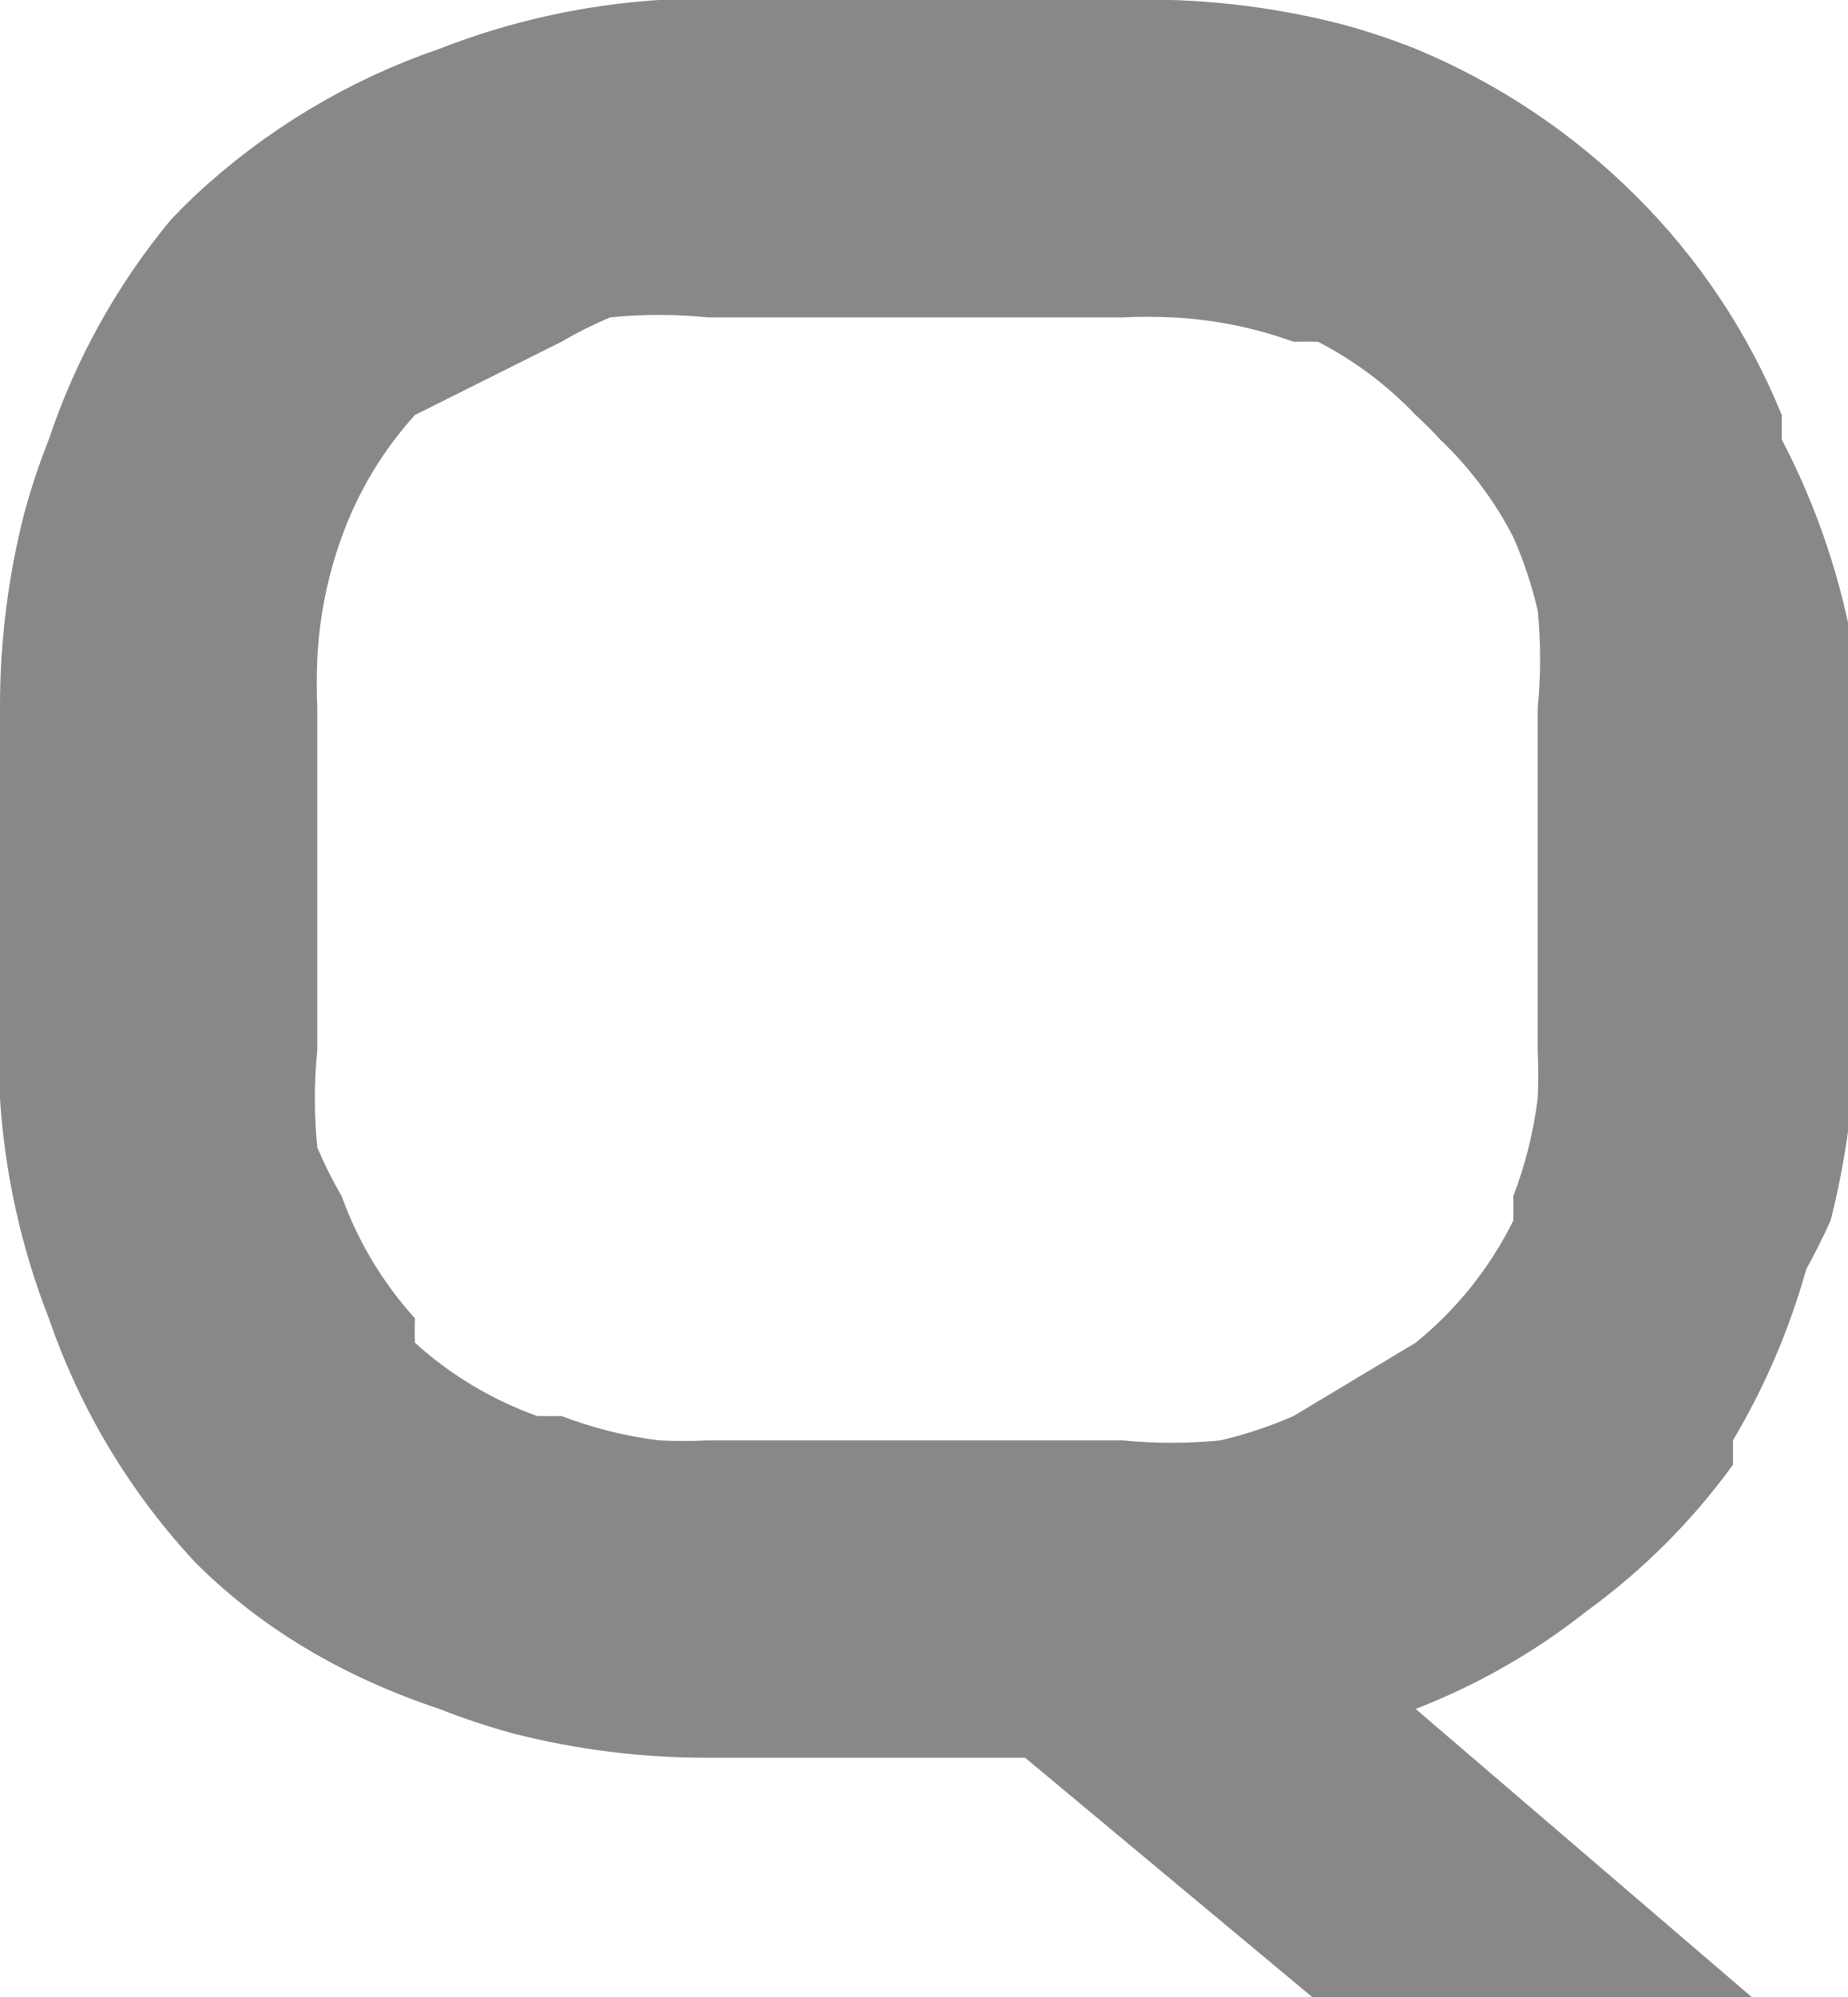
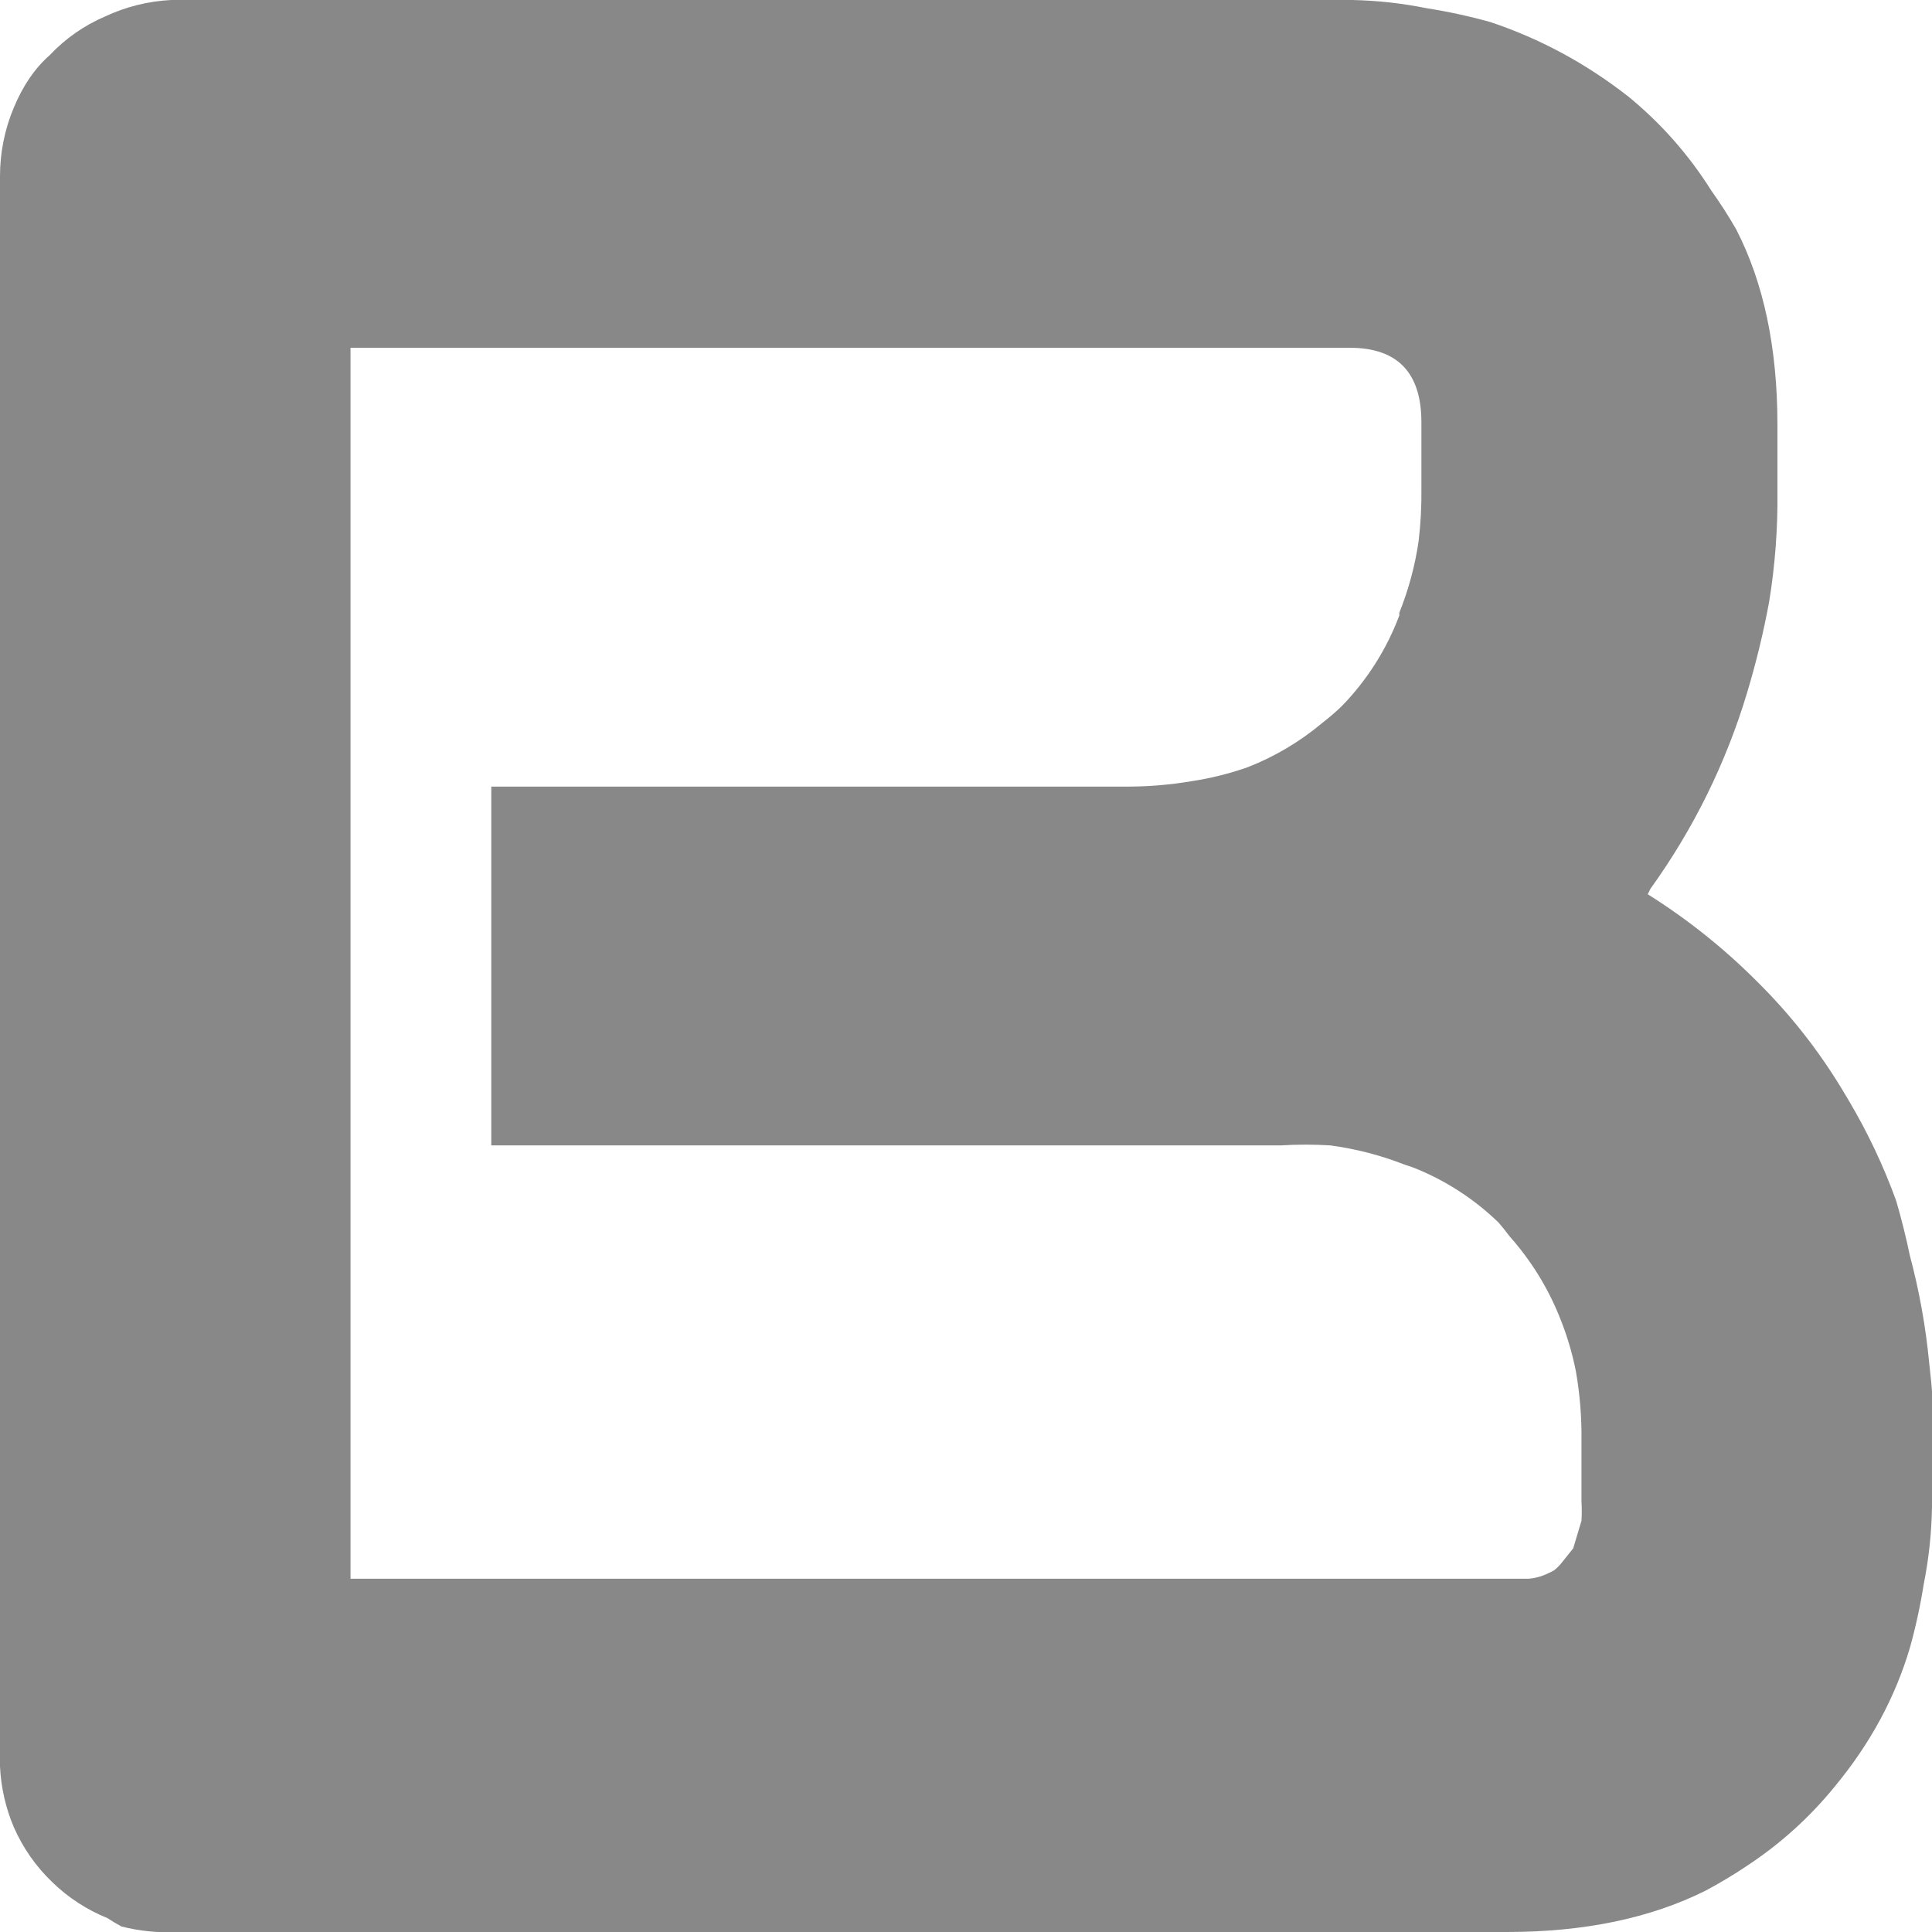
- <svg xmlns="http://www.w3.org/2000/svg" viewBox="0 0 75.7 81.8">
-   <path fill="#888" d="M76 29v14a33 33 0 0 1-1 7 30 30 0 0 1-1 2 29 29 0 0 1-3 7 27 27 0 0 1 0 1 27 27 0 0 1-6 6 27 27 0 0 1-7 4l14 12H54L42 72H29a32 32 0 0 1-8-1 29 29 0 0 1-3-1q-6-2-10-6a28 28 0 0 1-6-10 30 30 0 0 1-2-9 35 35 0 0 1 0-2V29a32 32 0 0 1 1-8 28 28 0 0 1 1-3 28 28 0 0 1 5-9 27 27 0 0 1 1-1 28 28 0 0 1 10-6 32 32 0 0 1 0 0 30 30 0 0 1 9-2 35 35 0 0 1 2 0h17a32 32 0 0 1 9 1 28 28 0 0 1 3 1 28 28 0 0 1 9 6 27 27 0 0 1 6 9 31 31 0 0 1 0 1 30 30 0 0 1 3 9 35 35 0 0 1 0 2ZM63 43V29a20 20 0 0 0 0-4 17 17 0 0 0-1-3 15 15 0 0 0-3-4 14 14 0 0 0-1-1 15 15 0 0 0-4-3 17 17 0 0 0-1 0 17 17 0 0 0-5-1 21 21 0 0 0-2 0H29a20 20 0 0 0-4 0 17 17 0 0 0-2 1l-6 3a15 15 0 0 0-3 5 17 17 0 0 0 0 0 17 17 0 0 0-1 5 22 22 0 0 0 0 2v14a20 20 0 0 0 0 4 17 17 0 0 0 1 2 15 15 0 0 0 3 5 14 14 0 0 0 0 1 15 15 0 0 0 5 3 17 17 0 0 0 1 0 17 17 0 0 0 4 1 21 21 0 0 0 2 0h17a20 20 0 0 0 4 0 17 17 0 0 0 3-1l5-3a15 15 0 0 0 4-5 17 17 0 0 0 0-1 17 17 0 0 0 1-4 22 22 0 0 0 0-2Z" />
+ <svg xmlns="http://www.w3.org/2000/svg" viewBox="0 0 70 70">
+   <path fill="#888" d="M70 52.2v2.4a15.6 15.6 0 0 1-.3 2.8 20.5 20.5 0 0 1-.5 2.3q-.8 2.7-2.7 5a14 14 0 0 1-3.2 2.9 17.2 17.2 0 0 1-1.5.9q-3 1.5-7.2 1.5H6.4a6.7 6.7 0 0 1-2-.2 6.1 6.1 0 0 1-.5-.3 6.2 6.2 0 0 1-2-1.3 6.2 6.2 0 0 1-1.4-2A6.4 6.4 0 0 1 0 64a7.5 7.5 0 0 1 0-.4V6.4a6.4 6.4 0 0 1 .5-2.5Q1 2.7 1.8 2a6 6 0 0 1 2-1.4A6.4 6.4 0 0 1 6.2 0a7.5 7.5 0 0 1 .3 0h42.5a15.2 15.2 0 0 1 2.7.3 20 20 0 0 1 2.3.5q2.7.9 5 2.7a14 14 0 0 1 3 3.4 17 17 0 0 1 .9 1.4q1.5 2.9 1.5 7.1v2.4a23.2 23.2 0 0 1-.3 4 30.7 30.7 0 0 1-.8 3.3 23.9 23.9 0 0 1-3.5 7.1 26.8 26.8 0 0 1-.1.2 22.4 22.4 0 0 1 4 3.2 20.1 20.1 0 0 1 3 3.8 22.6 22.6 0 0 1 .3.5 21.5 21.5 0 0 1 1.7 3.6 26 26 0 0 1 .5 2 23.8 23.8 0 0 1 .7 3.9 30 30 0 0 1 .2 2.8Zm-12.7 2.3v-2.3a13.6 13.6 0 0 0-.2-2.5 10.7 10.7 0 0 0-.6-2 10 10 0 0 0-1.8-2.9 9.4 9.4 0 0 0-.4-.5 9.4 9.4 0 0 0-3.1-2 11 11 0 0 0-.3-.1 11.6 11.6 0 0 0-2.7-.7 14.7 14.7 0 0 0-1.8 0H17.8V28.5h22.9a14.1 14.1 0 0 0 2.5-.2 11.2 11.2 0 0 0 2-.5 9.7 9.7 0 0 0 2.7-1.6 9 9 0 0 0 .7-.6 9.5 9.5 0 0 0 2.1-3.3 11 11 0 0 0 0-.1 11.3 11.3 0 0 0 .7-2.6 14.6 14.6 0 0 0 .1-1.9v-2.4q0-2.7-2.6-2.7H12.7v44.6h41.9a6 6 0 0 0 .3 0h.5a2 2 0 0 0 .7-.2 2 2 0 0 0 .2-.1 1.5 1.5 0 0 0 .3-.3l.4-.5.3-1a6 6 0 0 0 0-.7Z" />
</svg>
